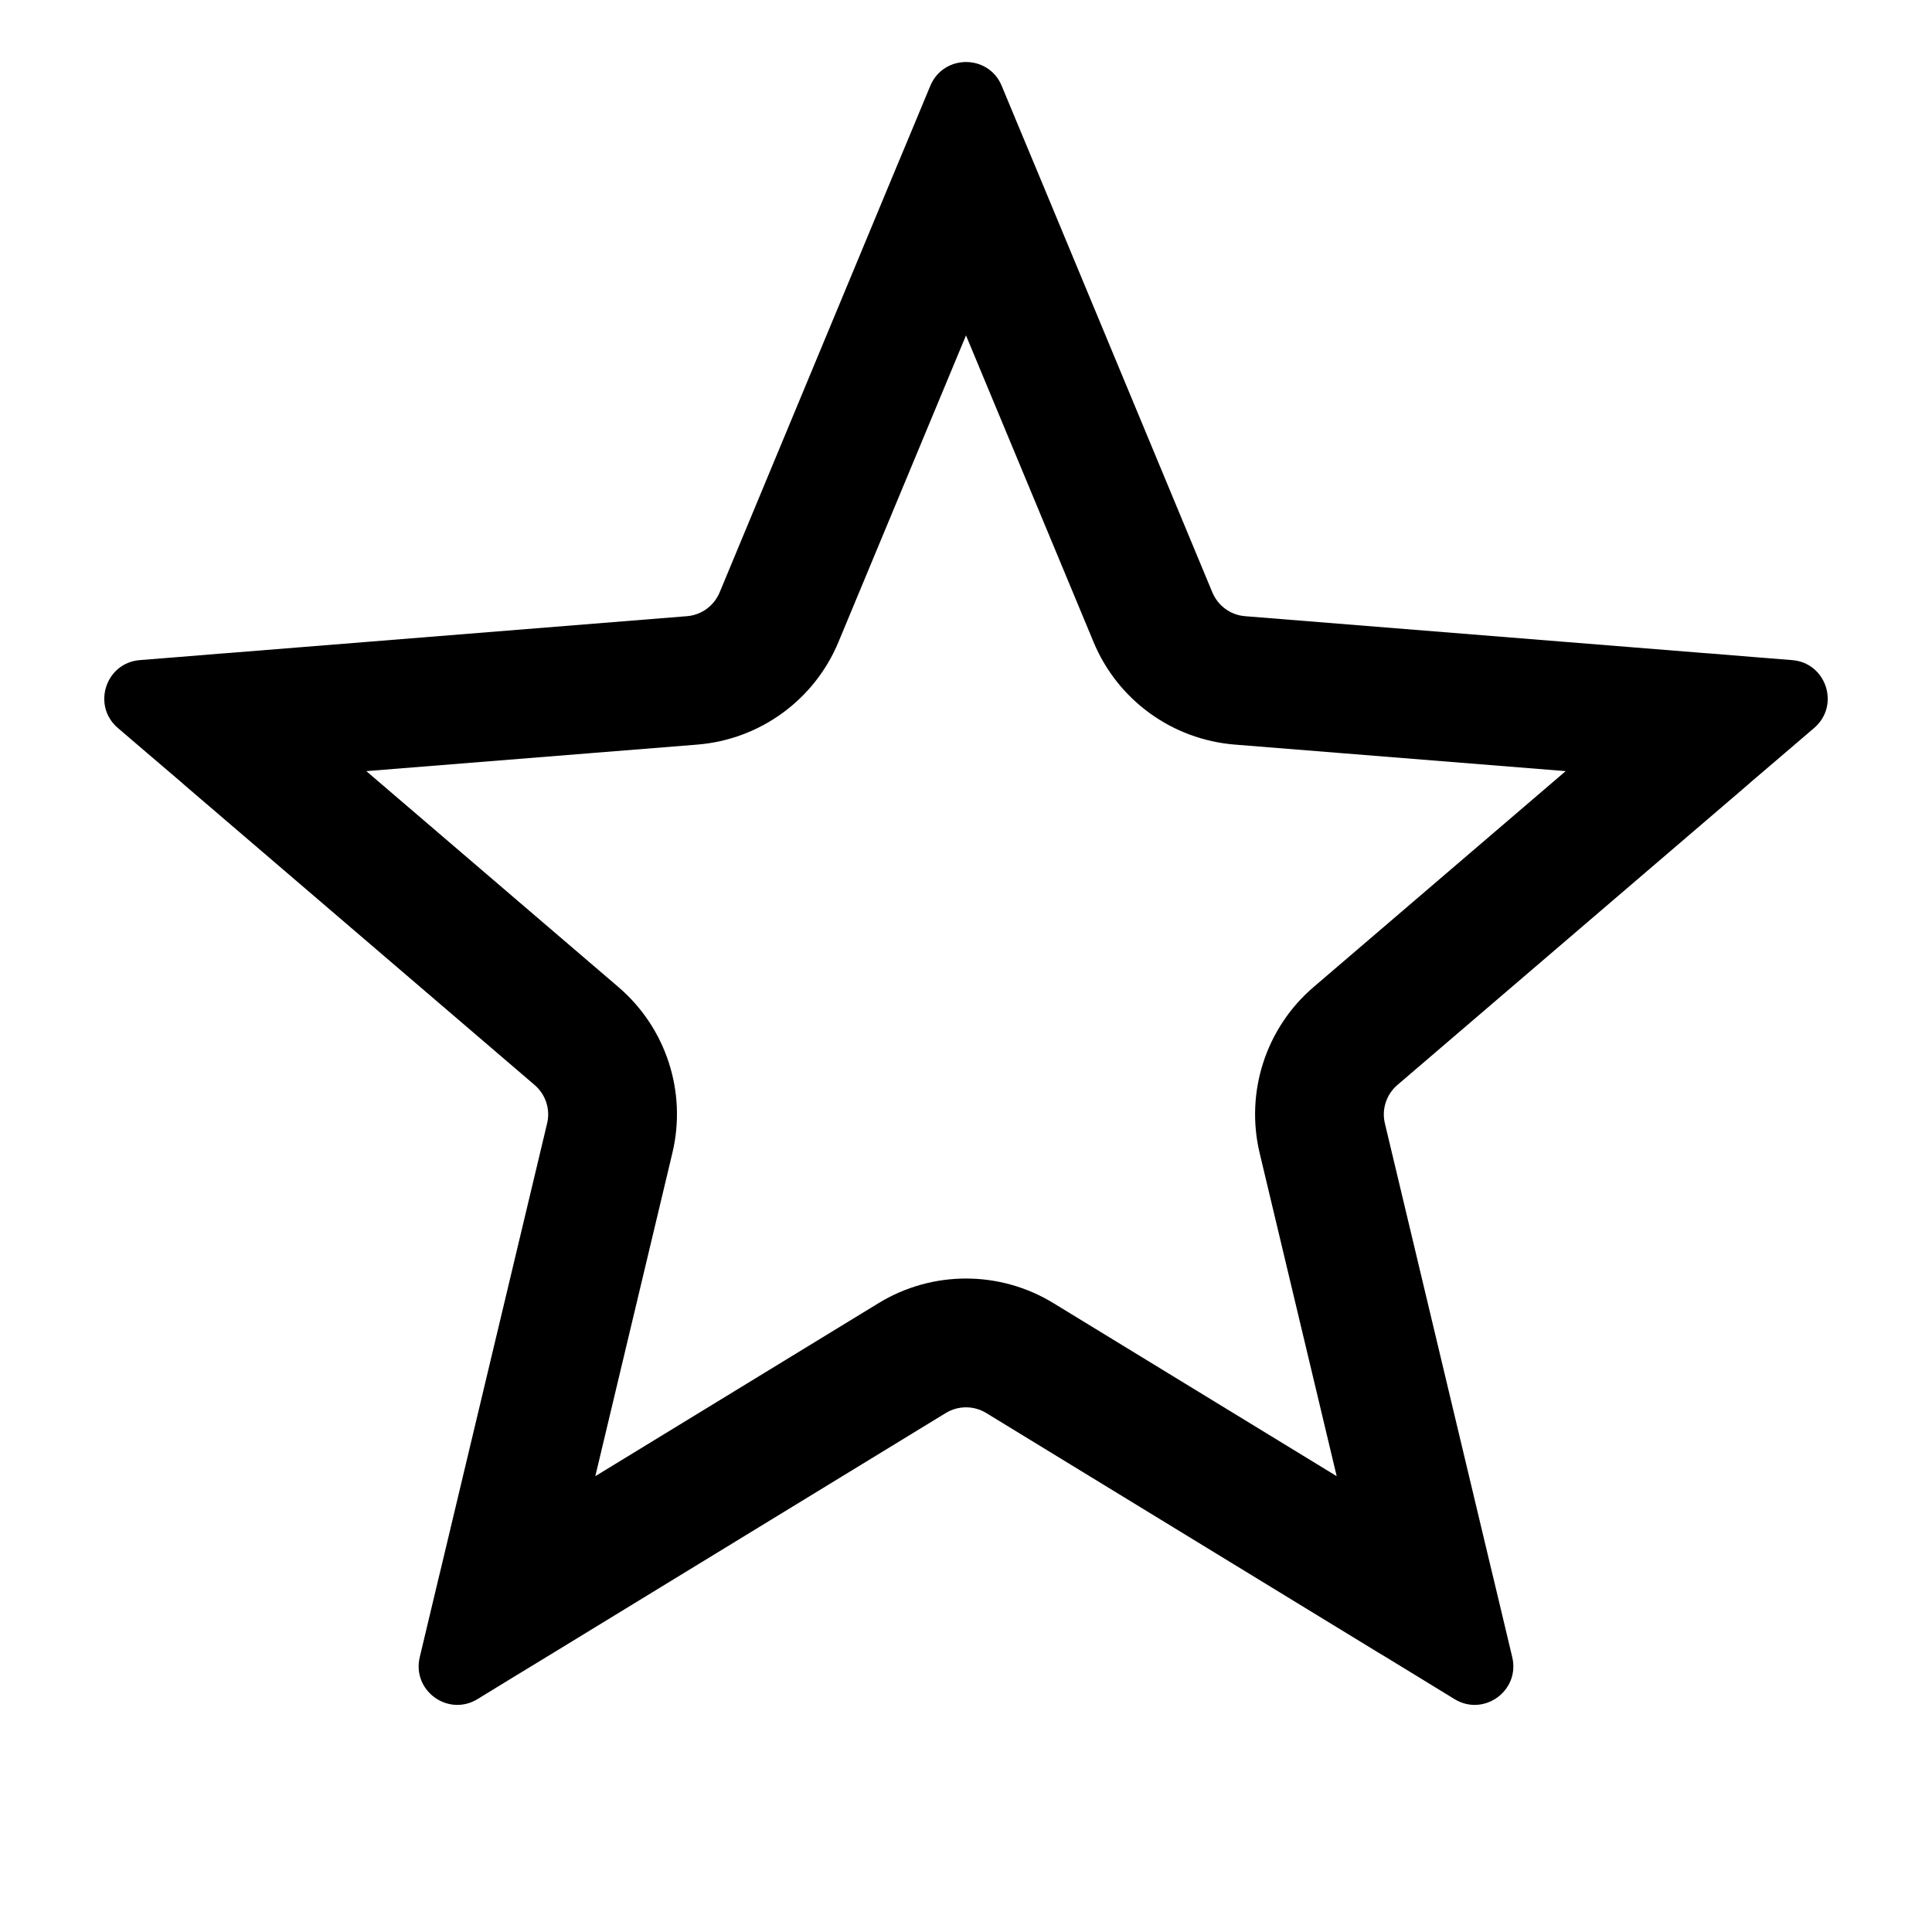
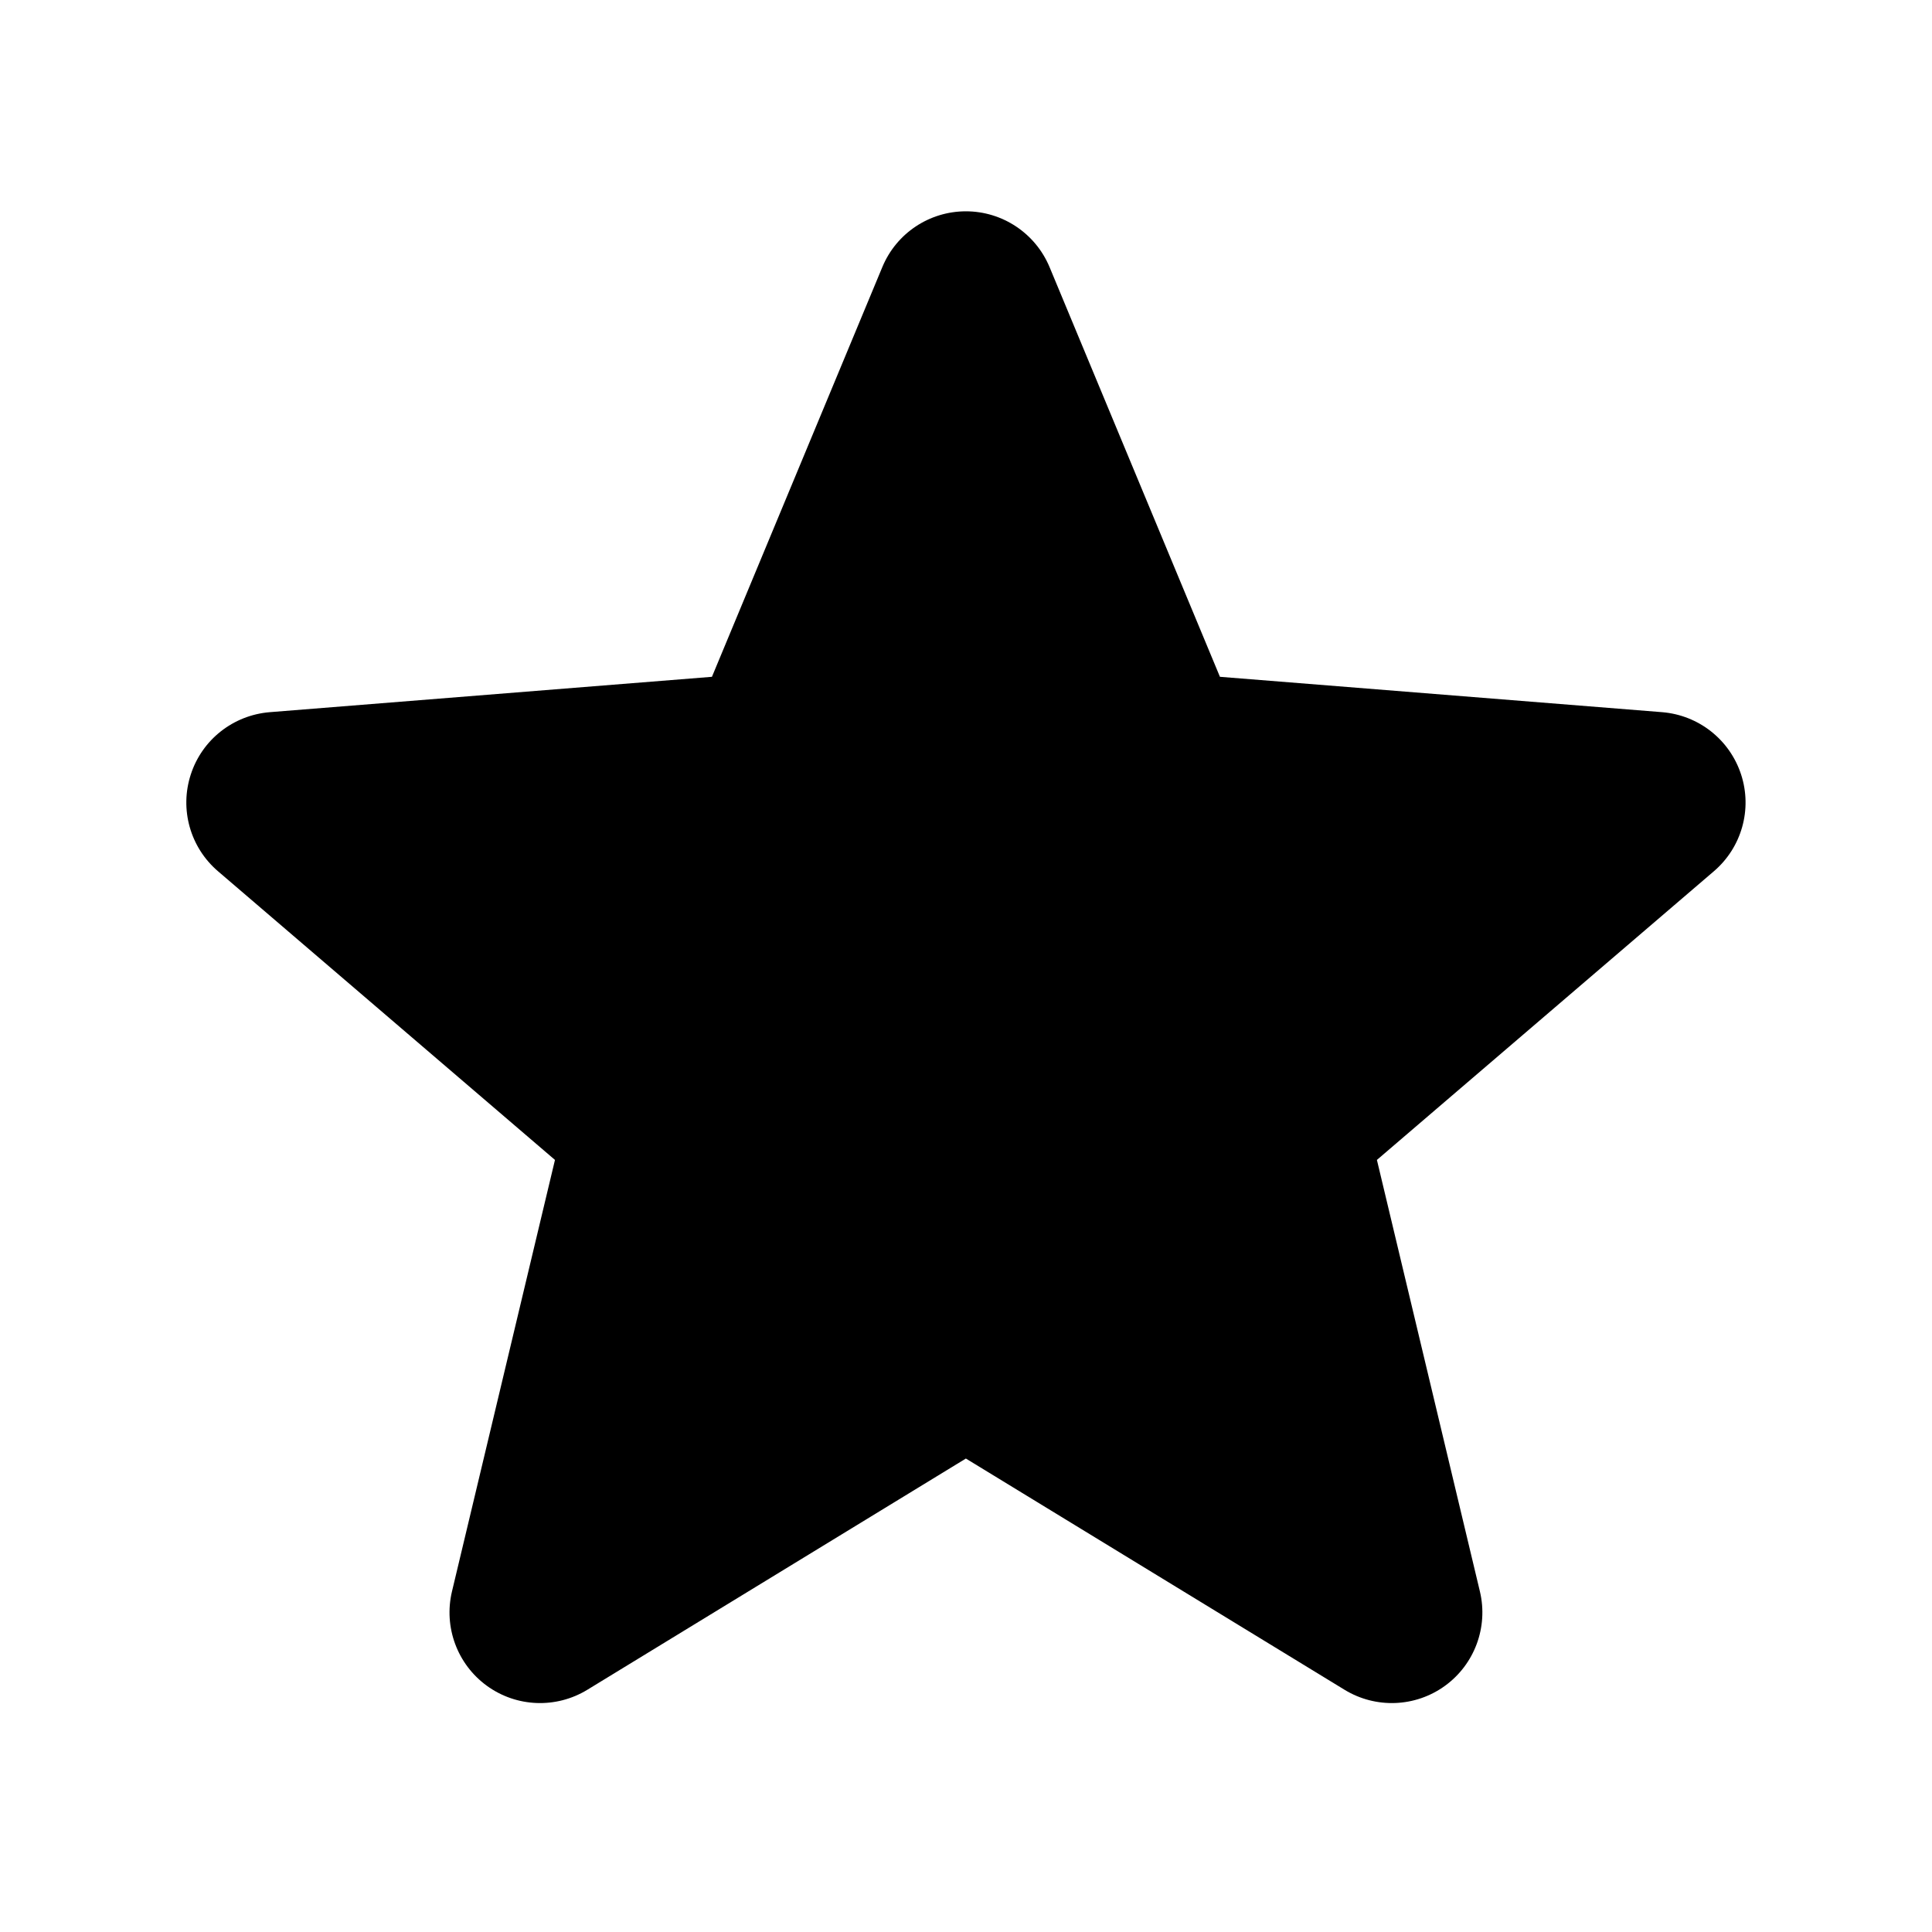
- <svg xmlns="http://www.w3.org/2000/svg" width="15" height="15" viewBox="0 0 15 15" fill="none">
-   <path fill-rule="evenodd" clip-rule="evenodd" d="M6.979 1.252L6.958 1.302L5.587 4.6C5.543 4.704 5.446 4.775 5.334 4.784L1.773 5.07L1.718 5.074L1.387 5.101L1.086 5.125C0.82 5.146 0.712 5.478 0.915 5.652L1.144 5.848L1.397 6.064L1.438 6.1L4.151 8.424C4.236 8.497 4.274 8.612 4.248 8.721L3.419 12.196L3.406 12.249L3.329 12.572L3.259 12.866C3.197 13.126 3.479 13.331 3.707 13.192L3.965 13.034L4.249 12.861L4.295 12.833L7.344 10.97C7.44 10.912 7.56 10.912 7.656 10.97L10.705 12.833L10.752 12.861L11.035 13.034L11.293 13.192C11.521 13.331 11.803 13.126 11.741 12.866L11.671 12.572L11.594 12.249L11.581 12.196L10.752 8.721C10.726 8.612 10.764 8.497 10.849 8.424L13.562 6.1L13.603 6.064L13.856 5.848L14.085 5.652C14.288 5.478 14.18 5.146 13.914 5.125L13.613 5.101L13.282 5.074L13.227 5.07L9.666 4.784C9.554 4.775 9.457 4.704 9.413 4.6L8.042 1.302L8.021 1.252L7.893 0.945L7.777 0.666C7.675 0.42 7.326 0.42 7.223 0.666L7.107 0.945L6.979 1.252ZM7.5 2.604L6.51 4.984C6.323 5.435 5.899 5.742 5.414 5.781L2.844 5.987L4.802 7.664C5.172 7.981 5.334 8.479 5.22 8.953L4.622 11.461L6.822 10.117C7.238 9.863 7.762 9.863 8.178 10.117L10.378 11.461L9.78 8.953C9.667 8.479 9.828 7.981 10.198 7.664L12.156 5.987L9.587 5.781C9.101 5.742 8.677 5.435 8.49 4.984L7.5 2.604Z" fill="currentColor" />
+ <svg xmlns="http://www.w3.org/2000/svg" width="16" height="16" viewBox="0 0 16 16" fill="none">
+   <path fillRule="evenodd" clipRule="evenodd" d="M7.999 1.75C8.302 1.75 8.575 1.932 8.692 2.212L10.103 5.605L13.766 5.898C14.068 5.923 14.325 6.126 14.419 6.414C14.513 6.702 14.424 7.018 14.194 7.215L11.403 9.606L12.256 13.18C12.326 13.475 12.212 13.783 11.967 13.961C11.722 14.139 11.394 14.152 11.135 13.994L7.999 12.079L4.864 13.994C4.605 14.152 4.277 14.139 4.032 13.961C3.787 13.783 3.673 13.475 3.743 13.18L4.596 9.606L1.805 7.215C1.575 7.018 1.486 6.702 1.58 6.414C1.673 6.126 1.931 5.923 2.233 5.898L5.896 5.605L7.307 2.212C7.423 1.932 7.696 1.75 7.999 1.75Z" fill="black" />
</svg>
